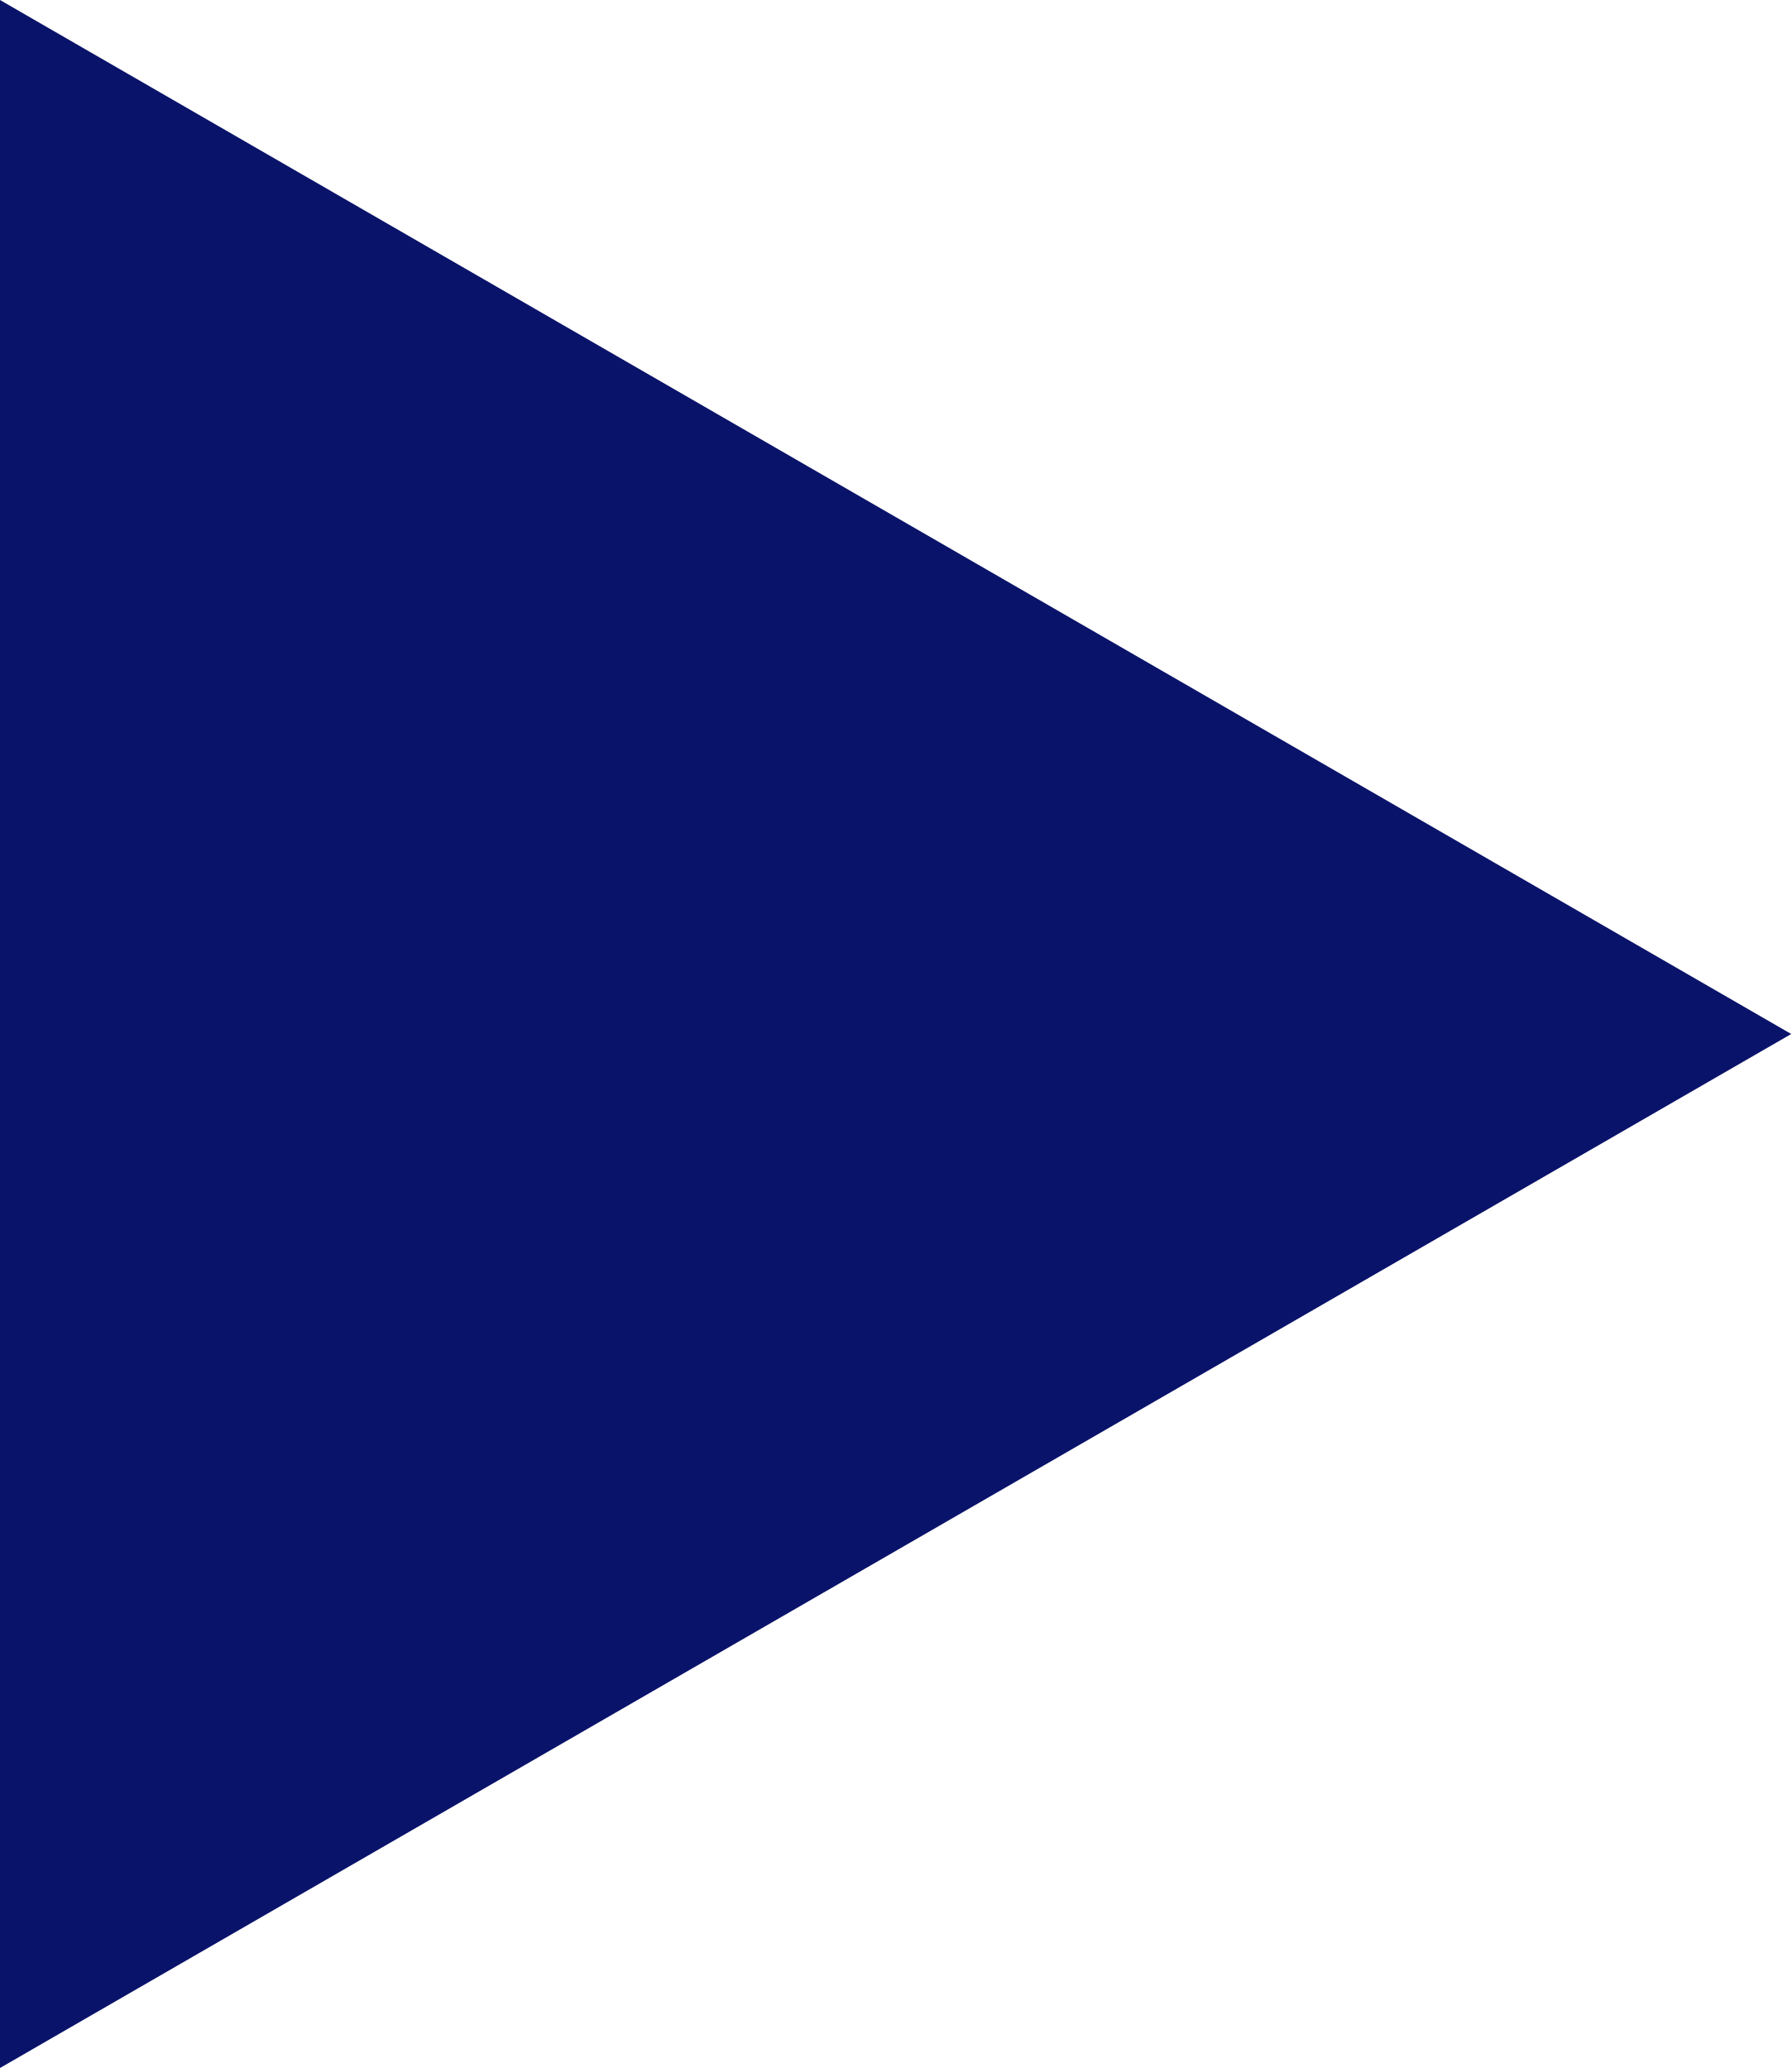
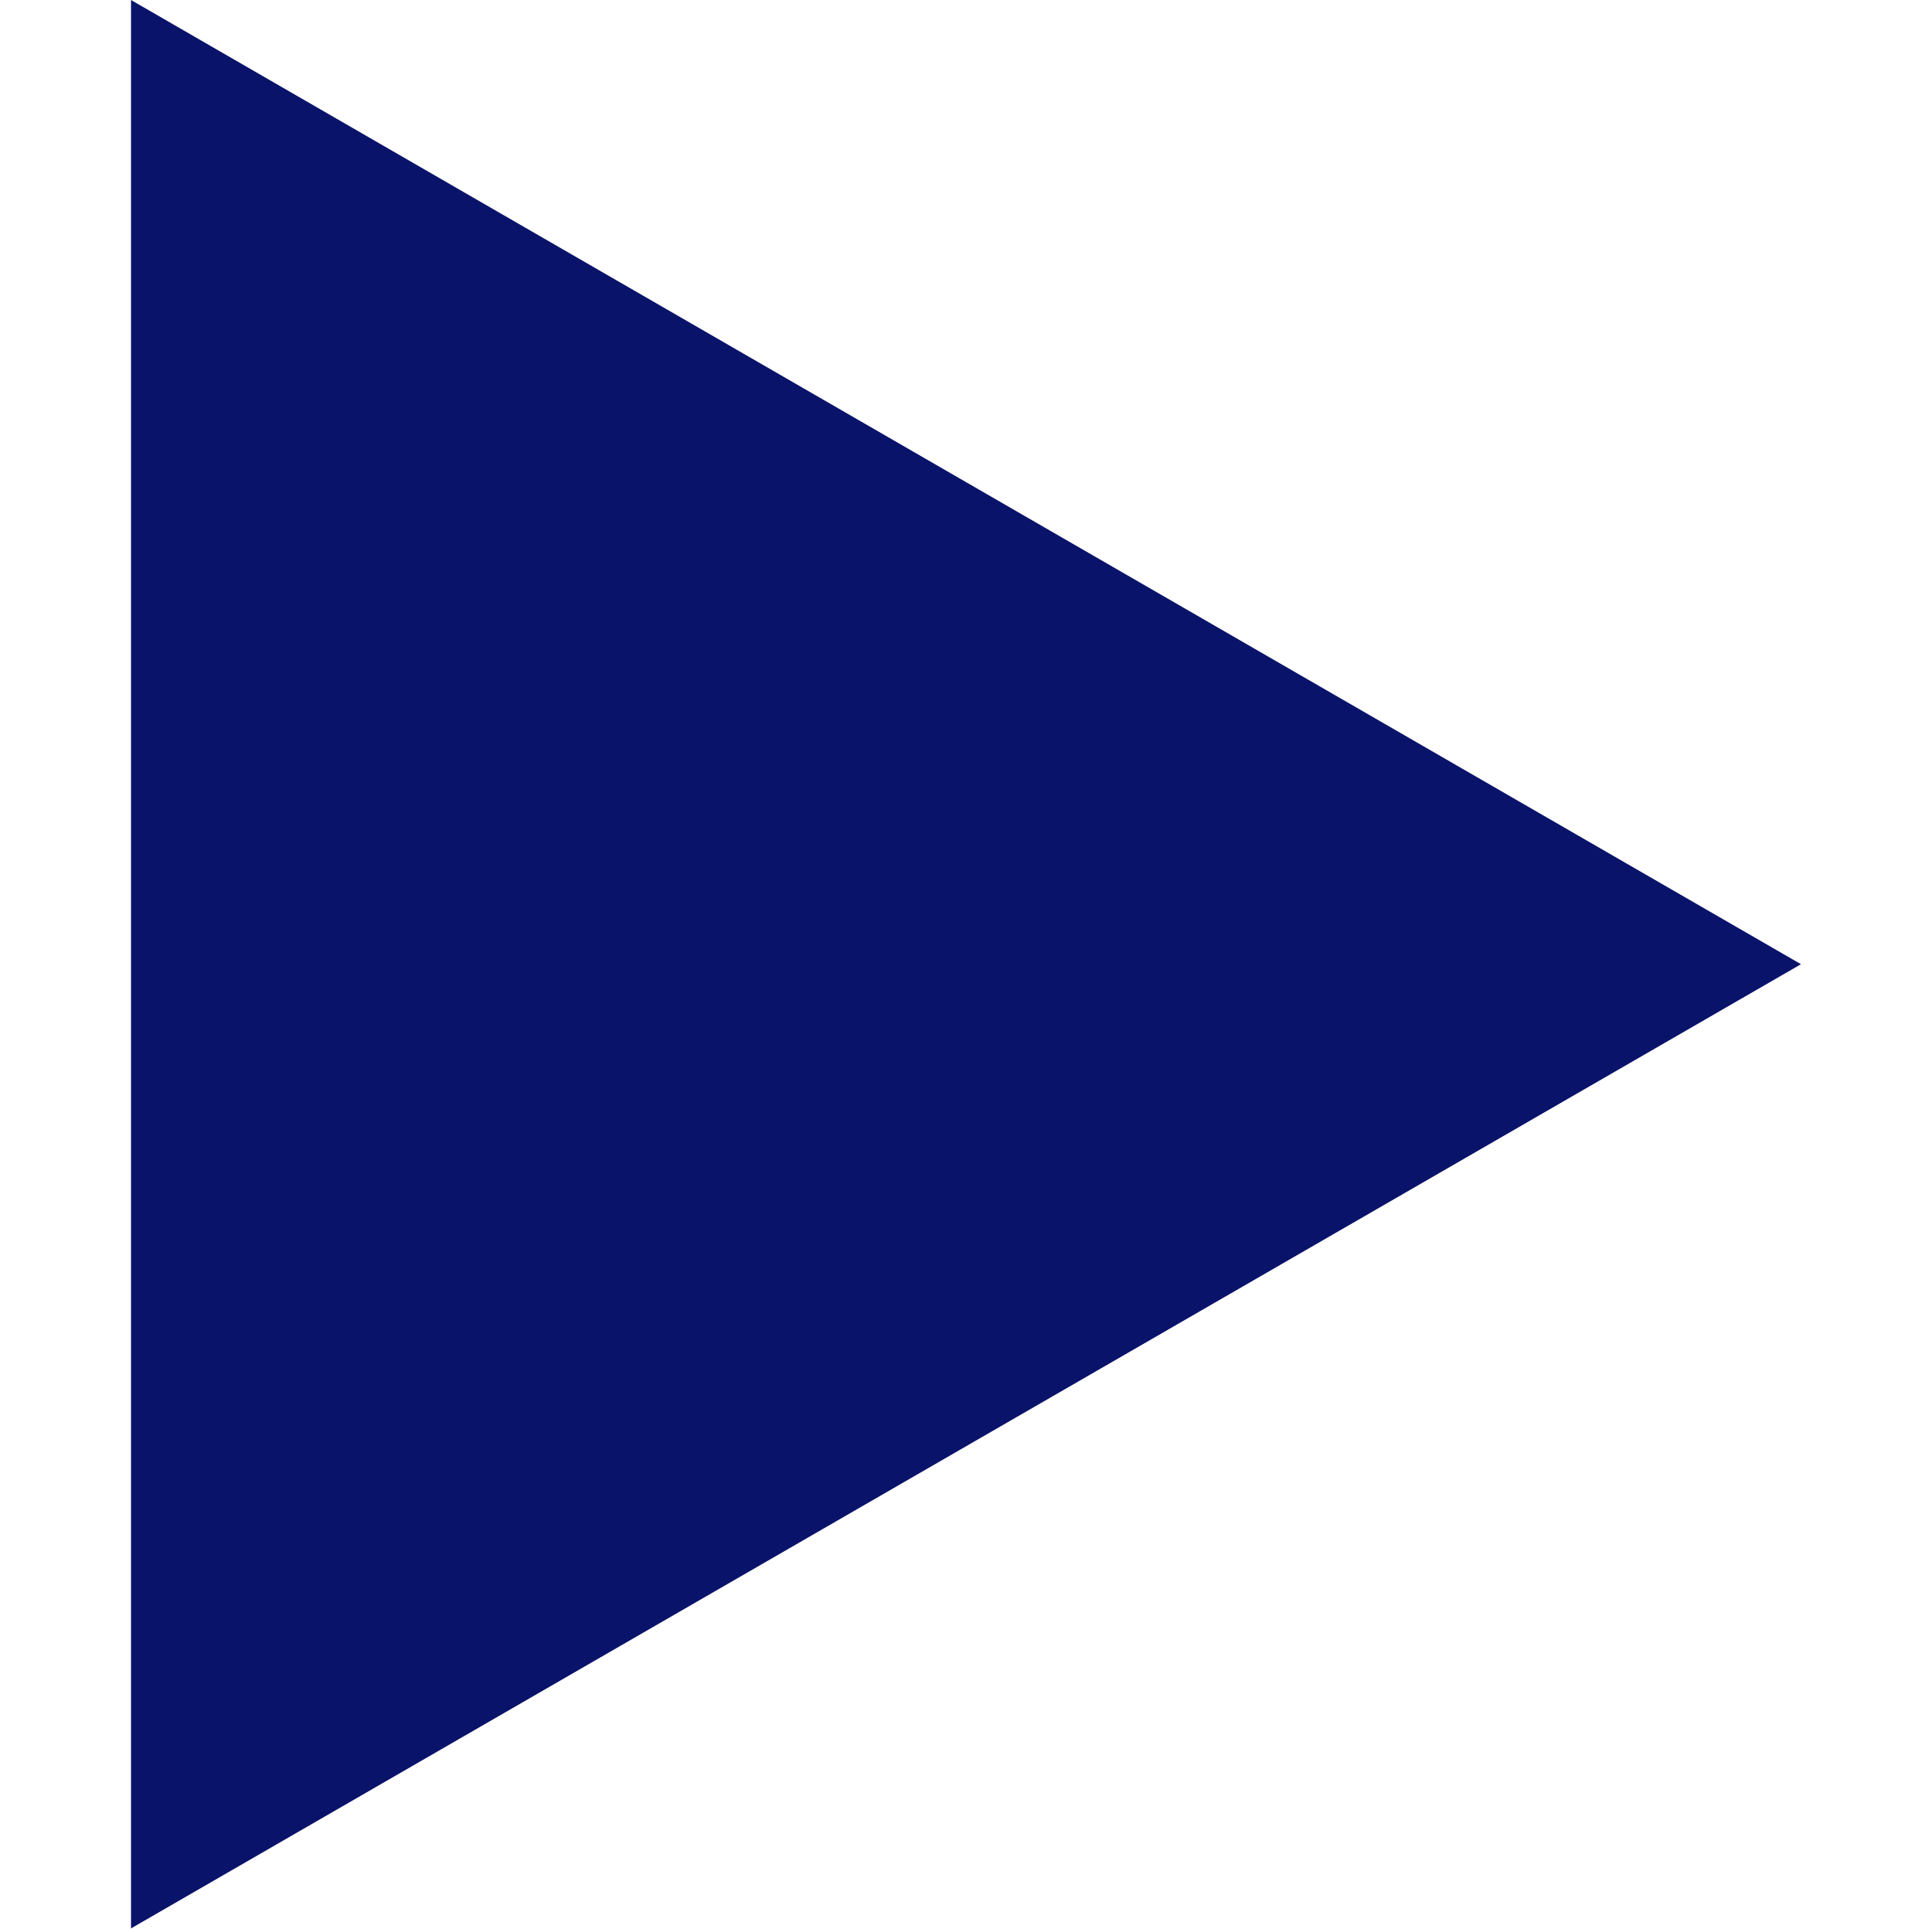
- <svg xmlns="http://www.w3.org/2000/svg" width="115.462mm" height="133.324mm" viewBox="0 0 115.462 133.324" version="1.1" id="svg5">
+ <svg xmlns="http://www.w3.org/2000/svg" width="133.578mm" height="133.324mm" viewBox="0 0 133.578 133.324" version="1.1" id="svg5">
  <defs id="defs2" />
-   <g id="layer1" transform="translate(-51.45596,-59.37951)">
-     <path style="fill:#0a136a;fill-opacity:1;stroke-width:0.265" id="path842" d="m 147.631,109.108 -115.462,66.662 0,-133.324 z" transform="translate(19.28661,16.93354)" />
+   <g id="layer1" transform="translate(-42.39769,-59.37951)">
+     <path style="fill:#0a136a;fill-opacity:1;stroke-width:0.265" id="path842" d="M 147.631,109.108 32.169,175.77 V 42.446 Z" transform="translate(19.28661,16.93354)" />
  </g>
</svg>
